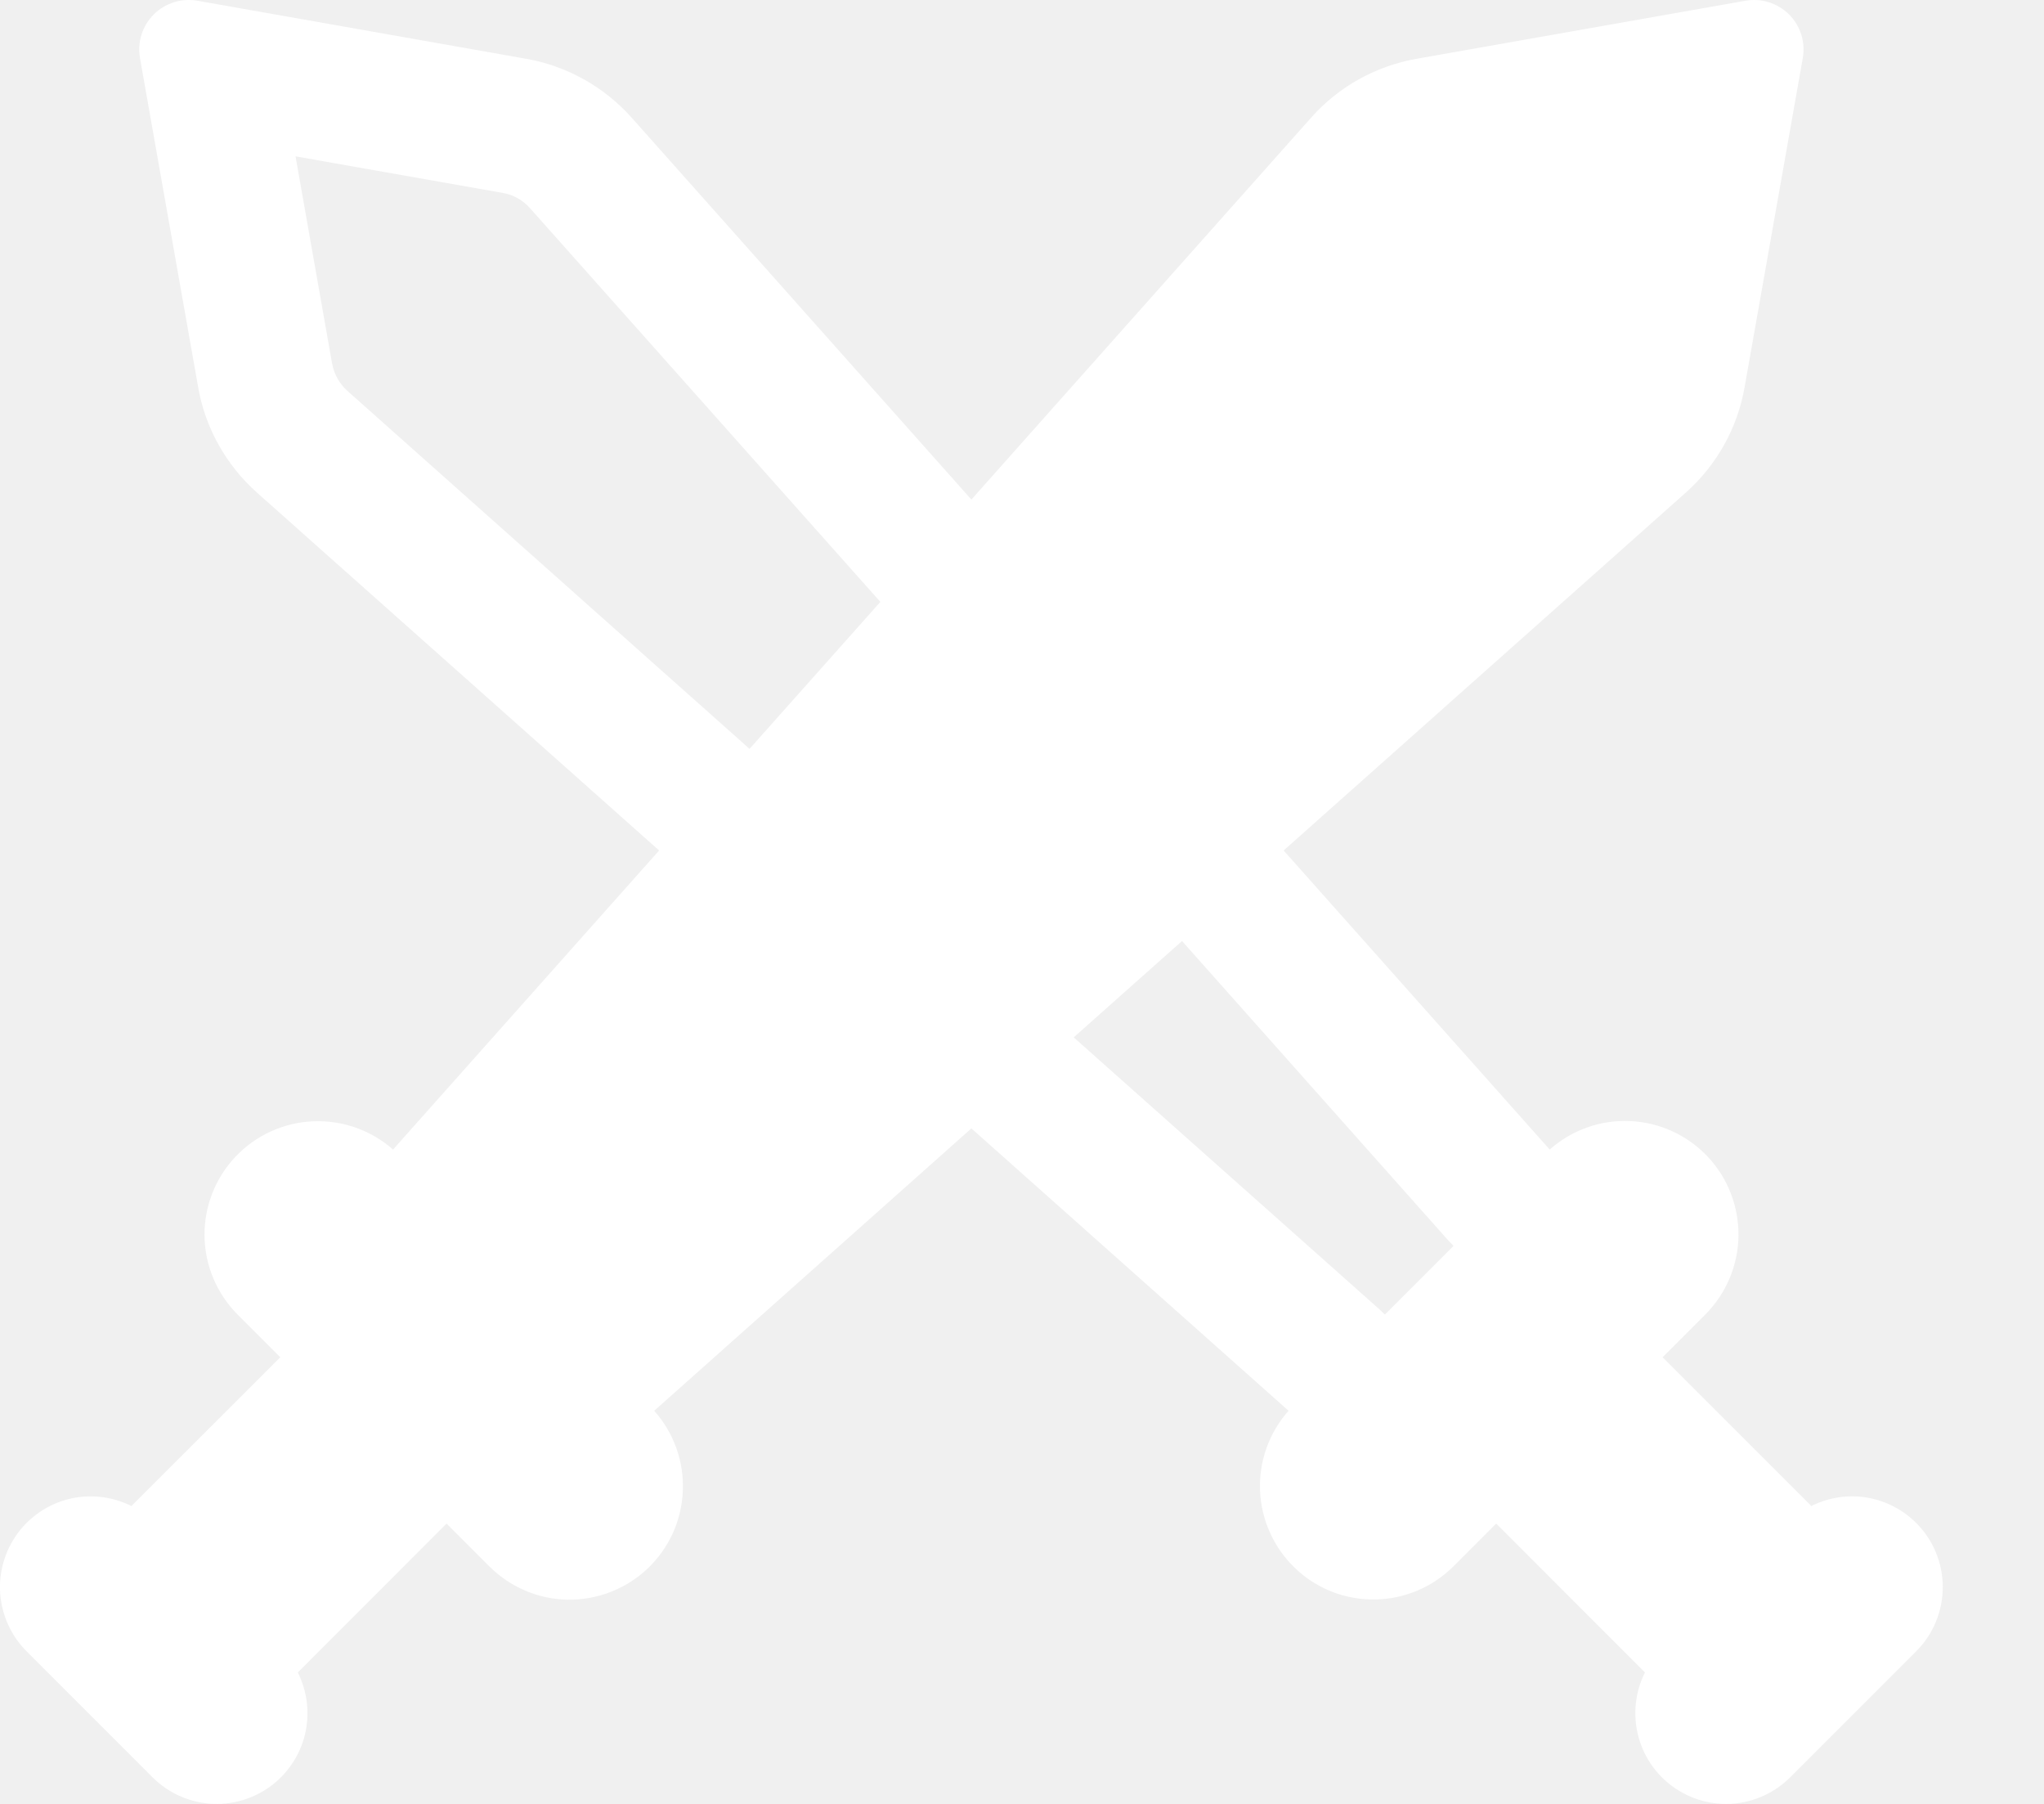
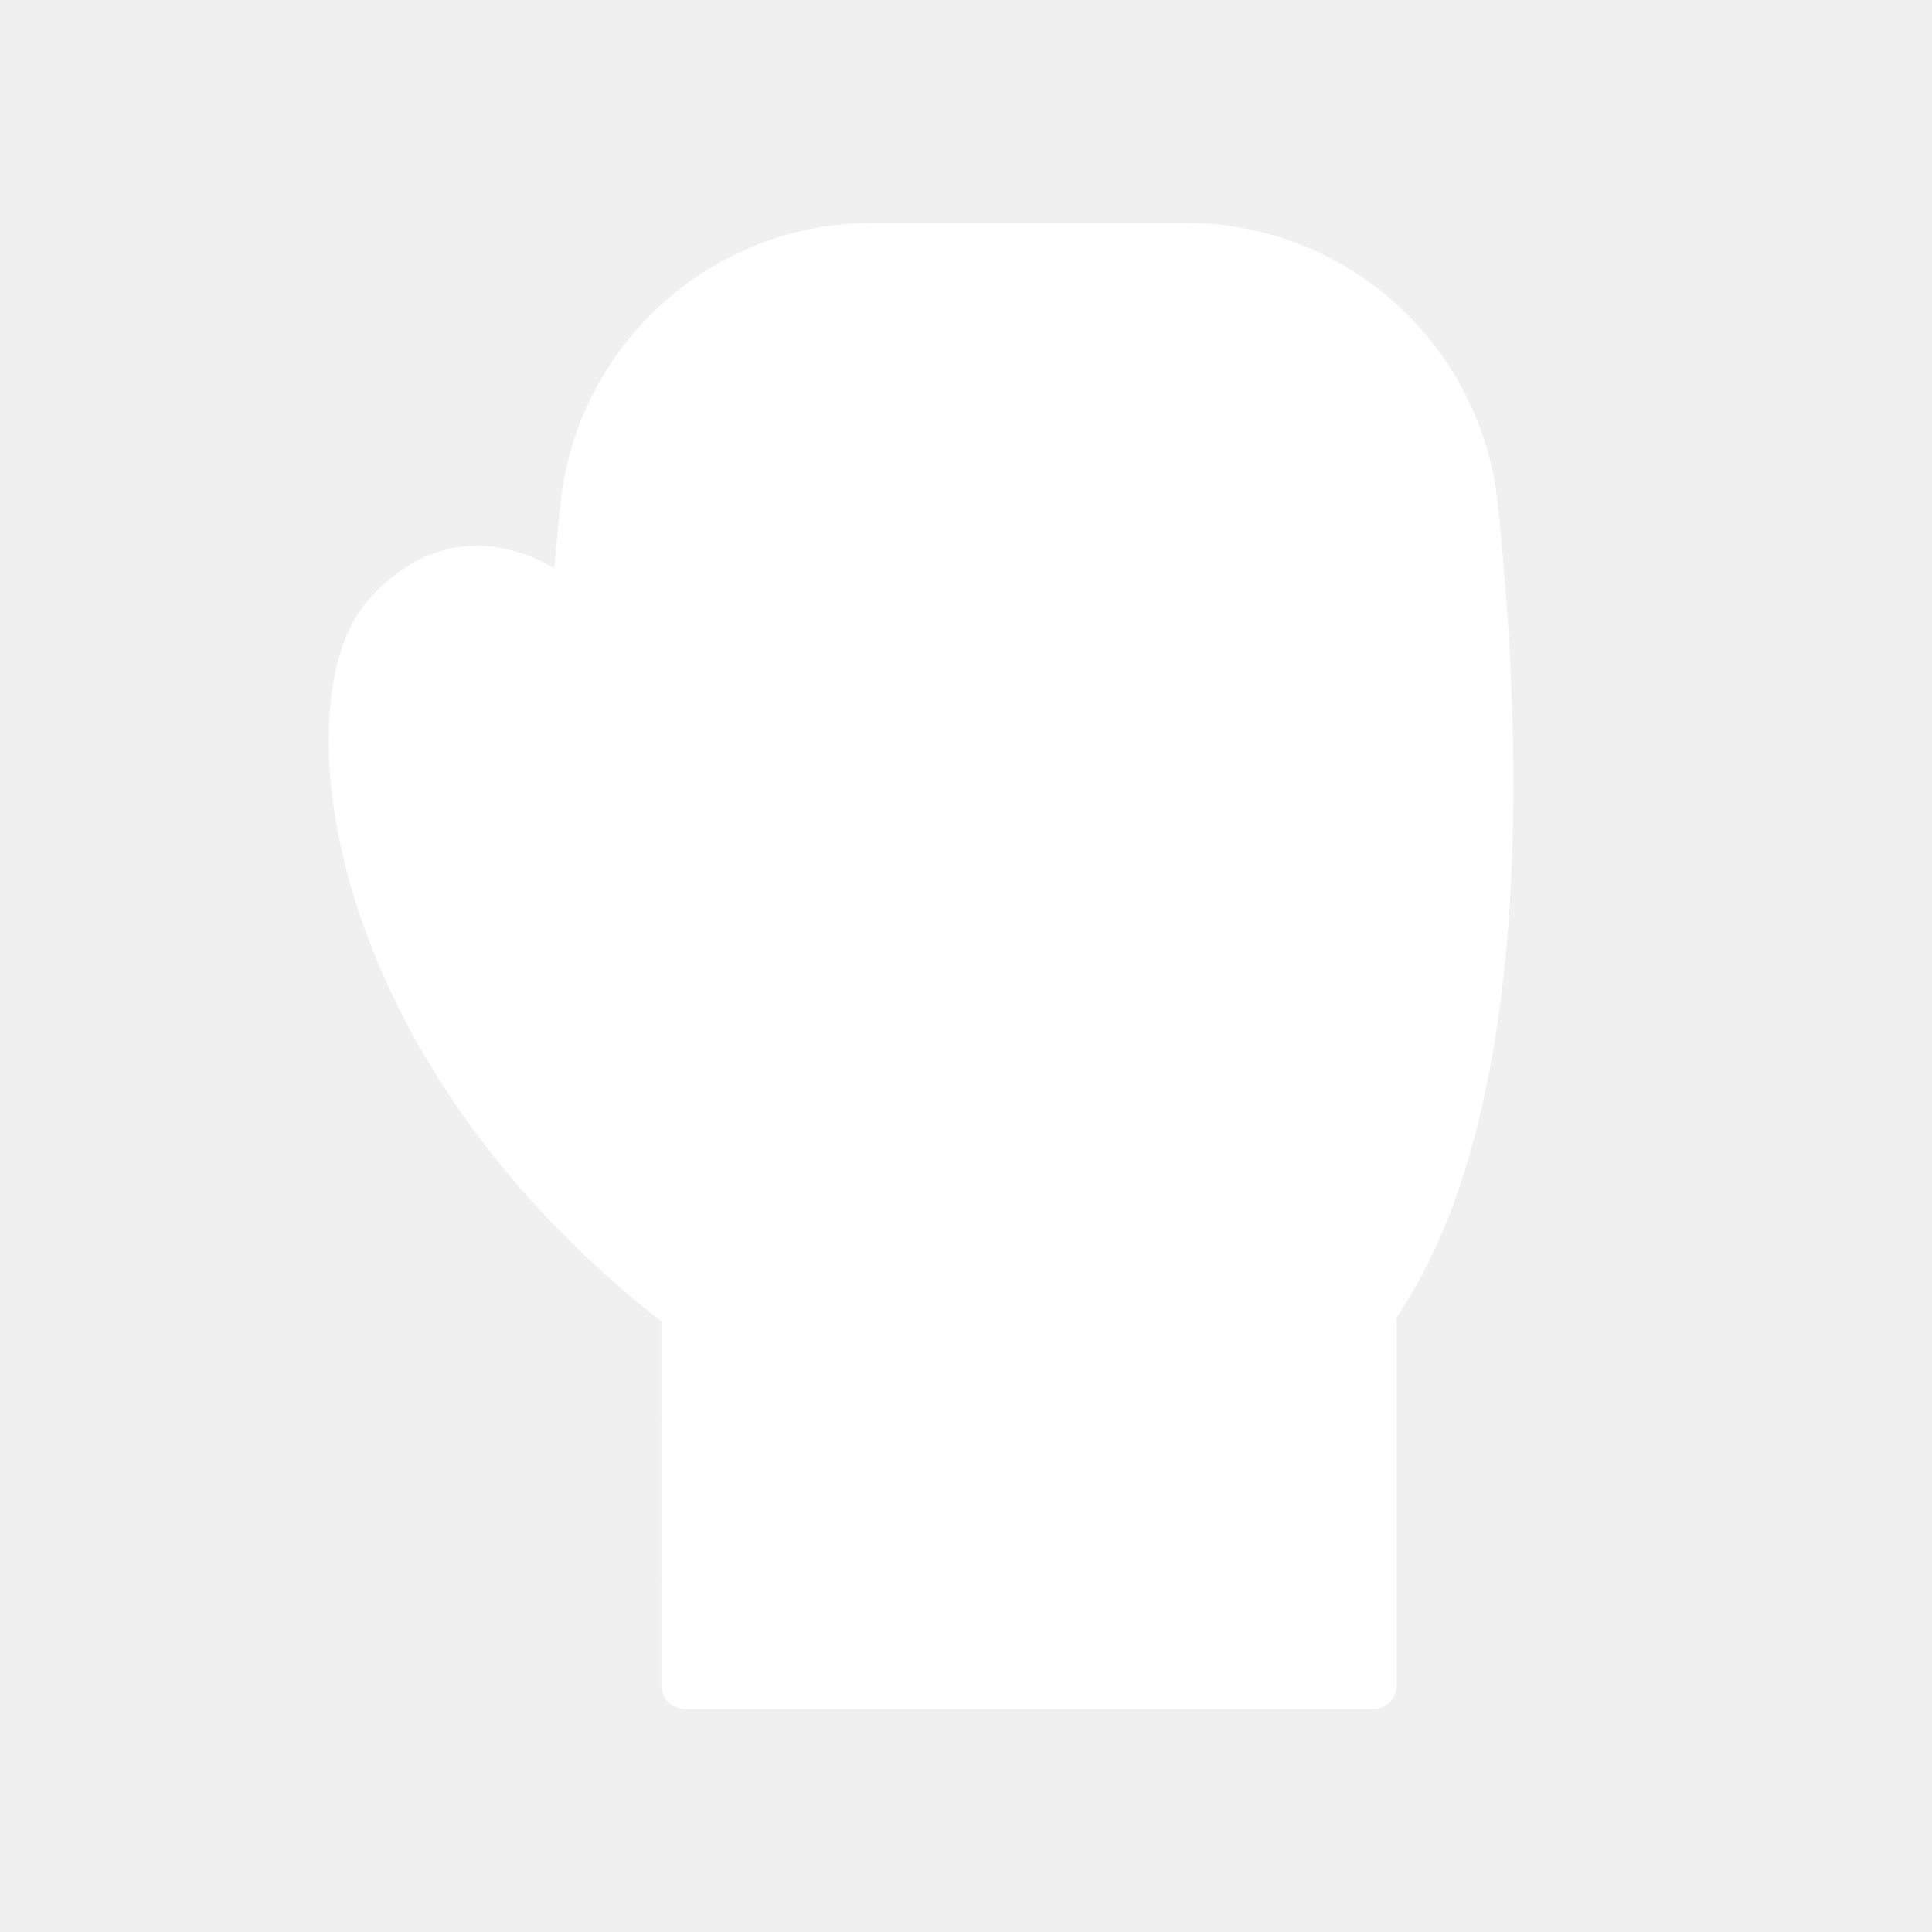
- <svg xmlns="http://www.w3.org/2000/svg" width="17" height="15" viewBox="0 0 17 15" fill="none">
-   <path d="M15.937 12.664C15.825 12.552 15.68 12.478 15.524 12.452C15.367 12.427 15.207 12.452 15.065 12.523L13.828 11.286L14.183 10.931C14.356 10.757 14.455 10.523 14.459 10.278C14.462 10.032 14.37 9.795 14.202 9.617C14.033 9.438 13.802 9.333 13.557 9.322C13.312 9.311 13.072 9.396 12.889 9.559L10.676 7.072L14.021 4.096C14.278 3.867 14.451 3.558 14.51 3.219L14.994 0.482C15.005 0.417 15.001 0.35 14.981 0.287C14.961 0.224 14.926 0.167 14.88 0.12C14.833 0.074 14.775 0.039 14.712 0.019C14.649 -0.001 14.582 -0.005 14.518 0.006L11.781 0.489C11.442 0.549 11.133 0.721 10.905 0.978L8.079 4.154L5.254 0.979C5.025 0.722 4.716 0.549 4.377 0.489L1.641 0.006C1.576 -0.005 1.509 -0.001 1.446 0.019C1.383 0.039 1.325 0.074 1.279 0.12C1.232 0.167 1.197 0.224 1.177 0.287C1.157 0.351 1.153 0.417 1.164 0.482L1.648 3.219C1.707 3.558 1.88 3.867 2.137 4.096L5.482 7.072L3.269 9.559C3.086 9.397 2.846 9.313 2.602 9.324C2.357 9.335 2.126 9.441 1.958 9.619C1.79 9.797 1.698 10.033 1.701 10.278C1.704 10.523 1.803 10.757 1.976 10.931L2.331 11.286L1.093 12.523C0.933 12.443 0.749 12.422 0.575 12.464C0.401 12.507 0.248 12.61 0.143 12.755C0.038 12.901 -0.012 13.079 0.002 13.257C0.017 13.436 0.094 13.604 0.221 13.731L1.269 14.779C1.396 14.906 1.564 14.983 1.743 14.998C1.921 15.012 2.099 14.962 2.245 14.857C2.39 14.752 2.493 14.599 2.536 14.425C2.578 14.251 2.557 14.067 2.477 13.907L3.714 12.669L4.069 13.024C4.243 13.198 4.477 13.298 4.723 13.302C4.968 13.305 5.206 13.213 5.384 13.045C5.563 12.876 5.669 12.645 5.679 12.399C5.69 12.154 5.604 11.914 5.441 11.731L8.079 9.383L10.717 11.731C10.554 11.914 10.469 12.154 10.48 12.399C10.491 12.644 10.597 12.875 10.775 13.043C10.953 13.212 11.19 13.304 11.436 13.3C11.681 13.297 11.915 13.198 12.089 13.024L12.444 12.669L13.681 13.907C13.601 14.067 13.58 14.251 13.623 14.425C13.665 14.599 13.768 14.752 13.914 14.857C14.059 14.962 14.237 15.012 14.416 14.998C14.594 14.983 14.762 14.906 14.889 14.779L15.937 13.731C16.079 13.589 16.158 13.397 16.158 13.197C16.158 12.997 16.079 12.805 15.937 12.664ZM6.234 6.227L2.889 3.25C2.823 3.191 2.778 3.11 2.762 3.023L2.458 1.3L4.181 1.604C4.269 1.619 4.349 1.664 4.408 1.731L7.322 5.005L6.234 6.227ZM11.518 10.931C11.502 10.915 11.486 10.9 11.47 10.885L8.93 8.626L9.831 7.825L12.043 10.312C12.058 10.328 12.073 10.344 12.089 10.36L11.518 10.931Z" fill="white" />
+ <svg xmlns="http://www.w3.org/2000/svg" width="430" height="430" fill="none" viewBox="0 0 430 430">
+   <path fill="#fff" d="M127.848 136.306s-21.71-21.98-41.9.62c-16.86 18.86-10 96.04 66.47 154.63" />
+   <path fill="#fff" d="M127.848 136.306s-21.71-21.98-41.9.62c-16.86 18.86-10 96.04 66.47 154.63" opacity=".5" style="mix-blend-mode:multiply" />
+   <path fill="#fff" d="M152.428 291.585c-30.23-43.18-28.32-123.87-22.5-178.92 3.46-32.85 31.14-57.8 64.17-57.8h69.81c33.04 0 60.71 24.95 64.18 57.8 5.81 55.05 7.73 135.73-22.5 178.92" />
+   <path fill="#fff" d="M331.618 188.626s-1.36-.79-2.41-2.2c-3.89-5.17-9.26-13.94-21.3-20.97-.17-.16-.27-.26-.29-.27 18.09 1.04 23.94 12.87 23.94 12.87.02.02.05.04.07.07-.02 3.1-.08 6.2-.17 9.3-.07.64.17 1.2.17 1.2zm-40.88-65.43c23.53-.33 38.53 12.03 38.53 12.03.11.77.21 1.51.31 2.24.38 5.59.69 11.33.91 17.15-3.26-4.16-16.28-19.49-39.76-31.43z" style="mix-blend-mode:multiply" />
+   <path fill="#fff" d="M305.808 291.585h-153.38v83.55h153.38zm-76.8-62.65c30.216 0 54.71-14.036 54.71-31.35s-24.494-31.35-54.71-31.35c-30.215 0-54.71 14.036-54.71 31.35s24.495 31.35 54.71 31.35" />
+   <path fill="#fff" d="M166.538 123.196c-23.53-.33-38.53 12.03-38.53 12.03-.11.77-.21 1.51-.31 2.24-.38 5.59-.69 11.33-.91 17.15 3.26-4.16 16.28-19.49 39.76-31.43zm-40.06 65.43s1.36-.79 2.41-2.2c3.89-5.17 9.26-13.94 21.3-20.97.17-.16.27-.26.29-.27-18.09 1.04-23.94 12.87-23.94 12.87-.02.02-.05.04-.07.07.02 3.1.08 6.2.17 9.3.07.64-.17 1.2-.17 1.2z" style="mix-blend-mode:multiply" />
+   <path fill="#fff" d="M152.418 375.125h30v-83.55h-30z" opacity=".5" style="mix-blend-mode:multiply" />
+   <path fill="#fff" d="M159.918 112.665c3.47-32.85 31.15-57.8 64.18-57.8h-30c-33.04 0-60.71 24.95-64.18 57.8-5.81 55.05-7.73 135.73 22.5 178.92h30c-30.23-43.18-28.32-123.87-22.5-178.92" opacity=".5" style="mix-blend-mode:multiply" />
+   <path fill="#fff" d="M152.428 315.635h108.57v35.44h-108.57" />
+   <path fill="#fff" d="M182.428 315.635h-30v35.45h30z" opacity=".5" style="mix-blend-mode:multiply" />
+   <path stroke="#fff" stroke-linecap="round" stroke-linejoin="round" stroke-width="10.5" d="M152.458 315.635h108.57v35.44h-108.57" />
+   <path stroke="#fff" stroke-linecap="round" stroke-linejoin="round" stroke-width="10.5" d="M194.128 54.865h69.81c33.04 0 60.71 24.95 64.18 57.8 5.81 55.05 7.73 135.73-22.5 178.92v83.55h-153.16v-83.55c-30.23-43.18-28.32-123.87-22.5-178.92 3.46-32.85 31.14-57.8 64.17-57.8" />
+   <path stroke="#fff" stroke-linecap="round" stroke-linejoin="round" stroke-width="10.5" d="M127.868 136.306s-21.71-21.98-41.9.62c-16.85 18.86-10 96.04 66.48 154.63m153.17.029h-153.16m76.58-62.65c30.216 0 54.71-14.036 54.71-31.35s-24.494-31.35-54.71-31.35c-30.215 0-54.71 14.036-54.71 31.35s24.495 31.35 54.71 31.35m101.09-93.7s-15.35-12.66-39.36-12.02m-162.66 12.02s15.35-12.66 39.36-12.02m164.11 54.841s-5.85-11.82-23.94-12.87" />
+   <path stroke="#fff" stroke-linecap="round" stroke-linejoin="round" stroke-width="10.5" d="M126.578 178.056s5.85-11.82 23.94-12.87" />
</svg>
